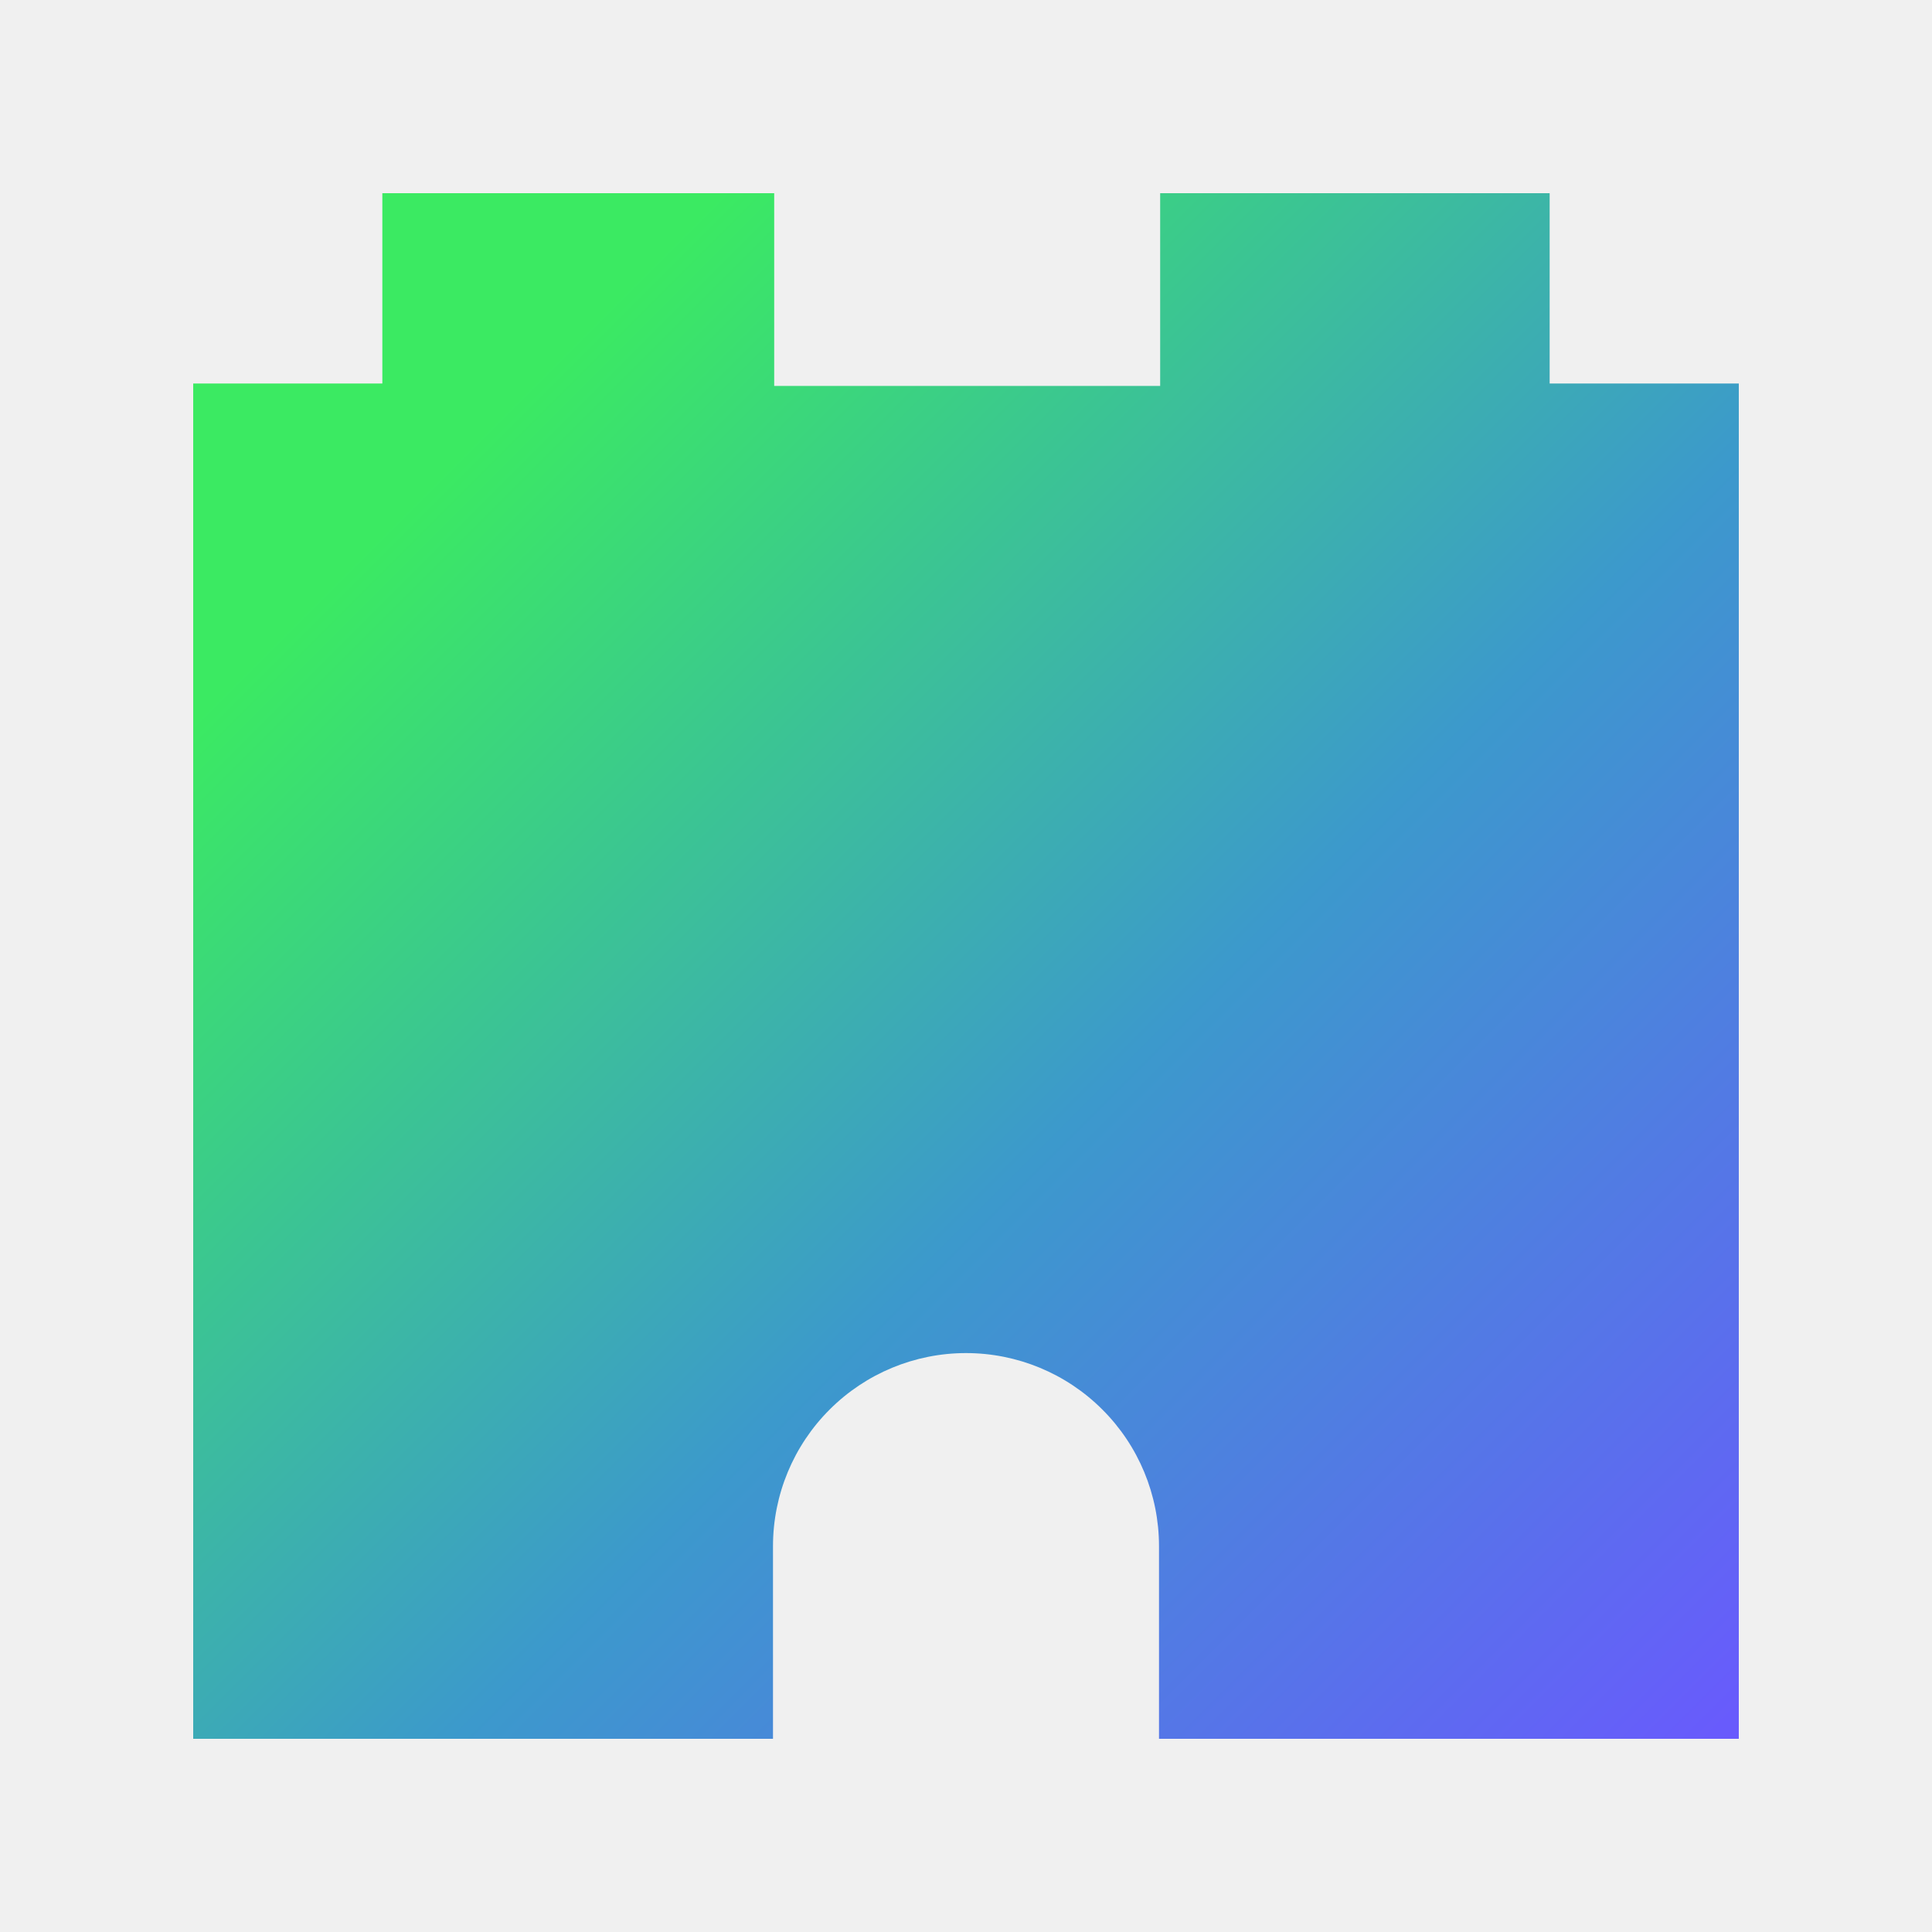
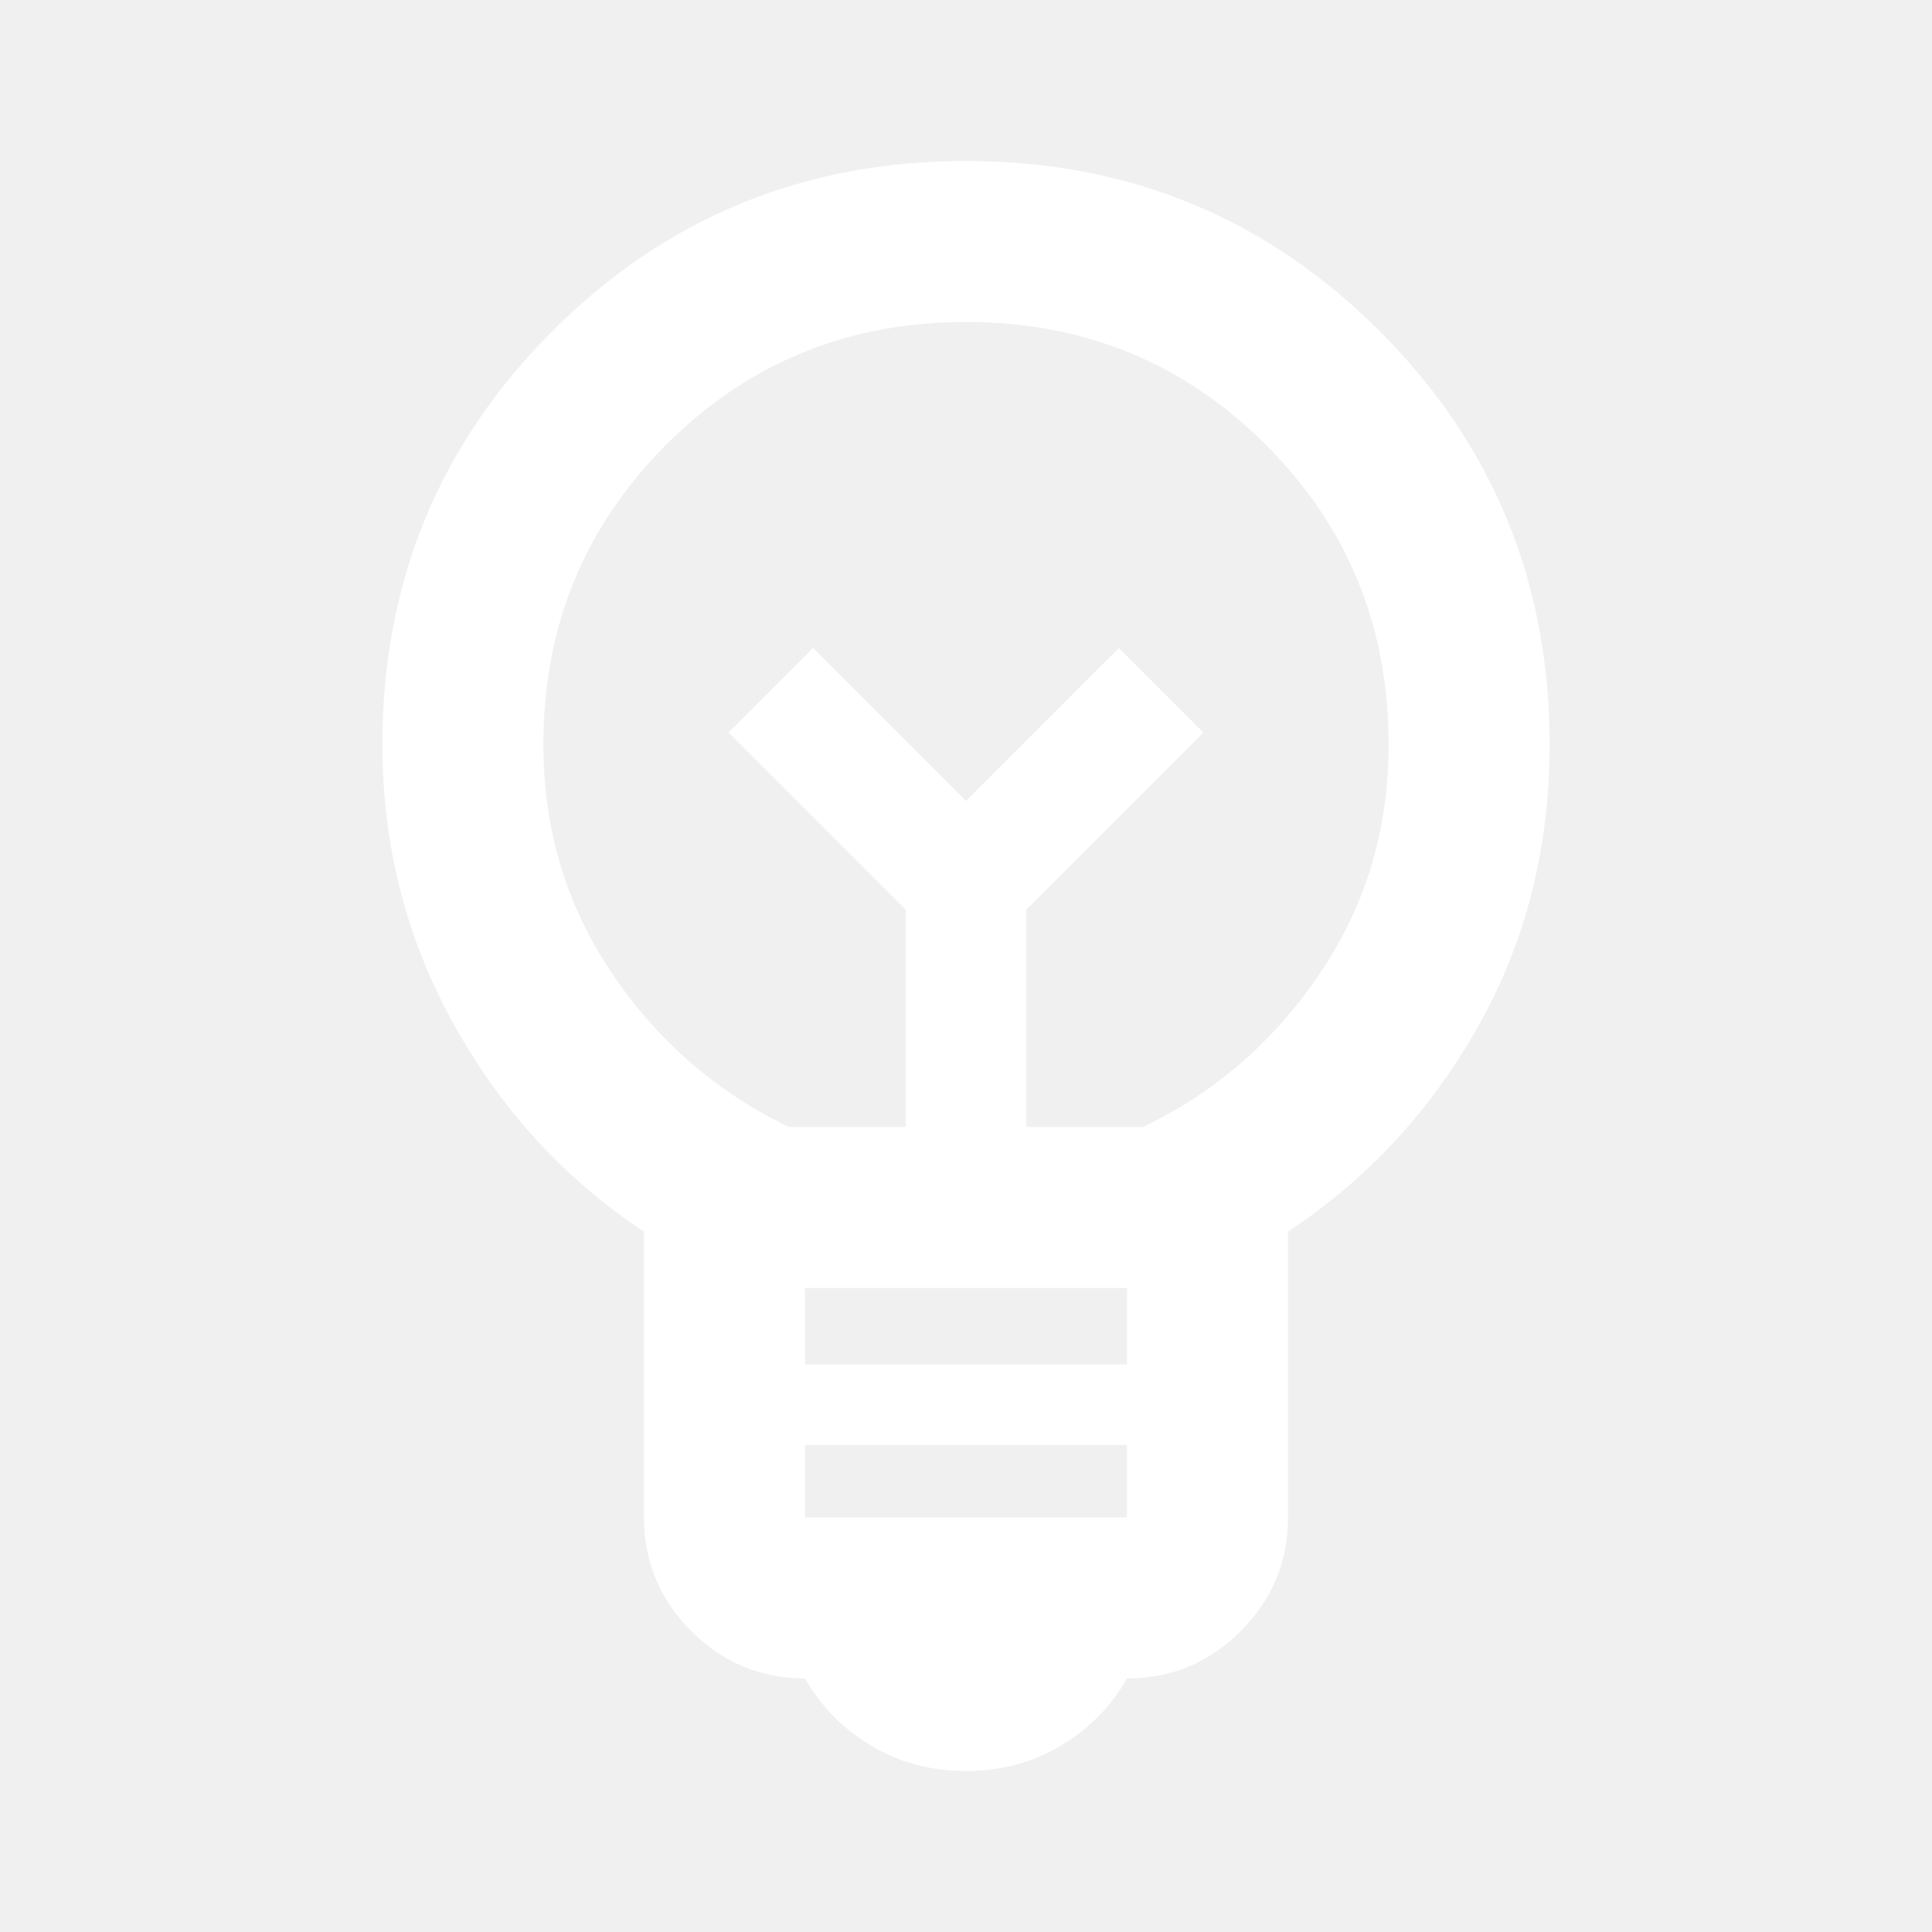
- <svg xmlns="http://www.w3.org/2000/svg" width="40" height="40" viewBox="0 0 40 40" fill="none">
-   <path d="M32.084 7.94V4H24.02V7.99H16.029V4H7.916V7.94H4V36H16.004V32.005C16.006 30.946 16.427 29.931 17.177 29.183C17.926 28.434 18.941 28.014 20 28.014C21.059 28.014 22.074 28.434 22.823 29.183C23.573 29.931 23.994 30.946 23.996 32.005V36H36V7.94H32.084Z" fill="url(#paint0_linear)" />
-   <defs>
-     <linearGradient id="paint0_linear" x1="2.942" y1="4.9" x2="37.777" y2="39.734" gradientUnits="userSpaceOnUse">
-       <stop offset="0.159" stop-color="#3BEA62" />
-       <stop offset="0.54" stop-color="#3C99CC" />
-       <stop offset="0.937" stop-color="#6B57FF" />
-     </linearGradient>
-   </defs>
+ <svg xmlns="http://www.w3.org/2000/svg" fill="white" viewBox="0 -960 960 960">
+   <path d="M480-80q-26 0-47-12.5T400-126q-33 0-56.5-23.5T320-206v-142q-59-39-94.5-103T190-590q0-121 84.5-205.5T480-880q121 0 205.5 84.5T770-590q0 77-35.5 140T640-348v142q0 33-23.5 56.5T560-126q-12 21-33 33.5T480-80Zm-80-126h160v-36H400v36Zm0-76h160v-38H400v38Zm-8-118h58v-108l-88-88 42-42 76 76 76-76 42 42-88 88v108h58q54-26 88-76.5T690-590q0-88-61-149t-149-61q-88 0-149 61t-61 149q0 63 34 113.5t88 76.5Zm88-162Zm0-38Z" />
</svg>
